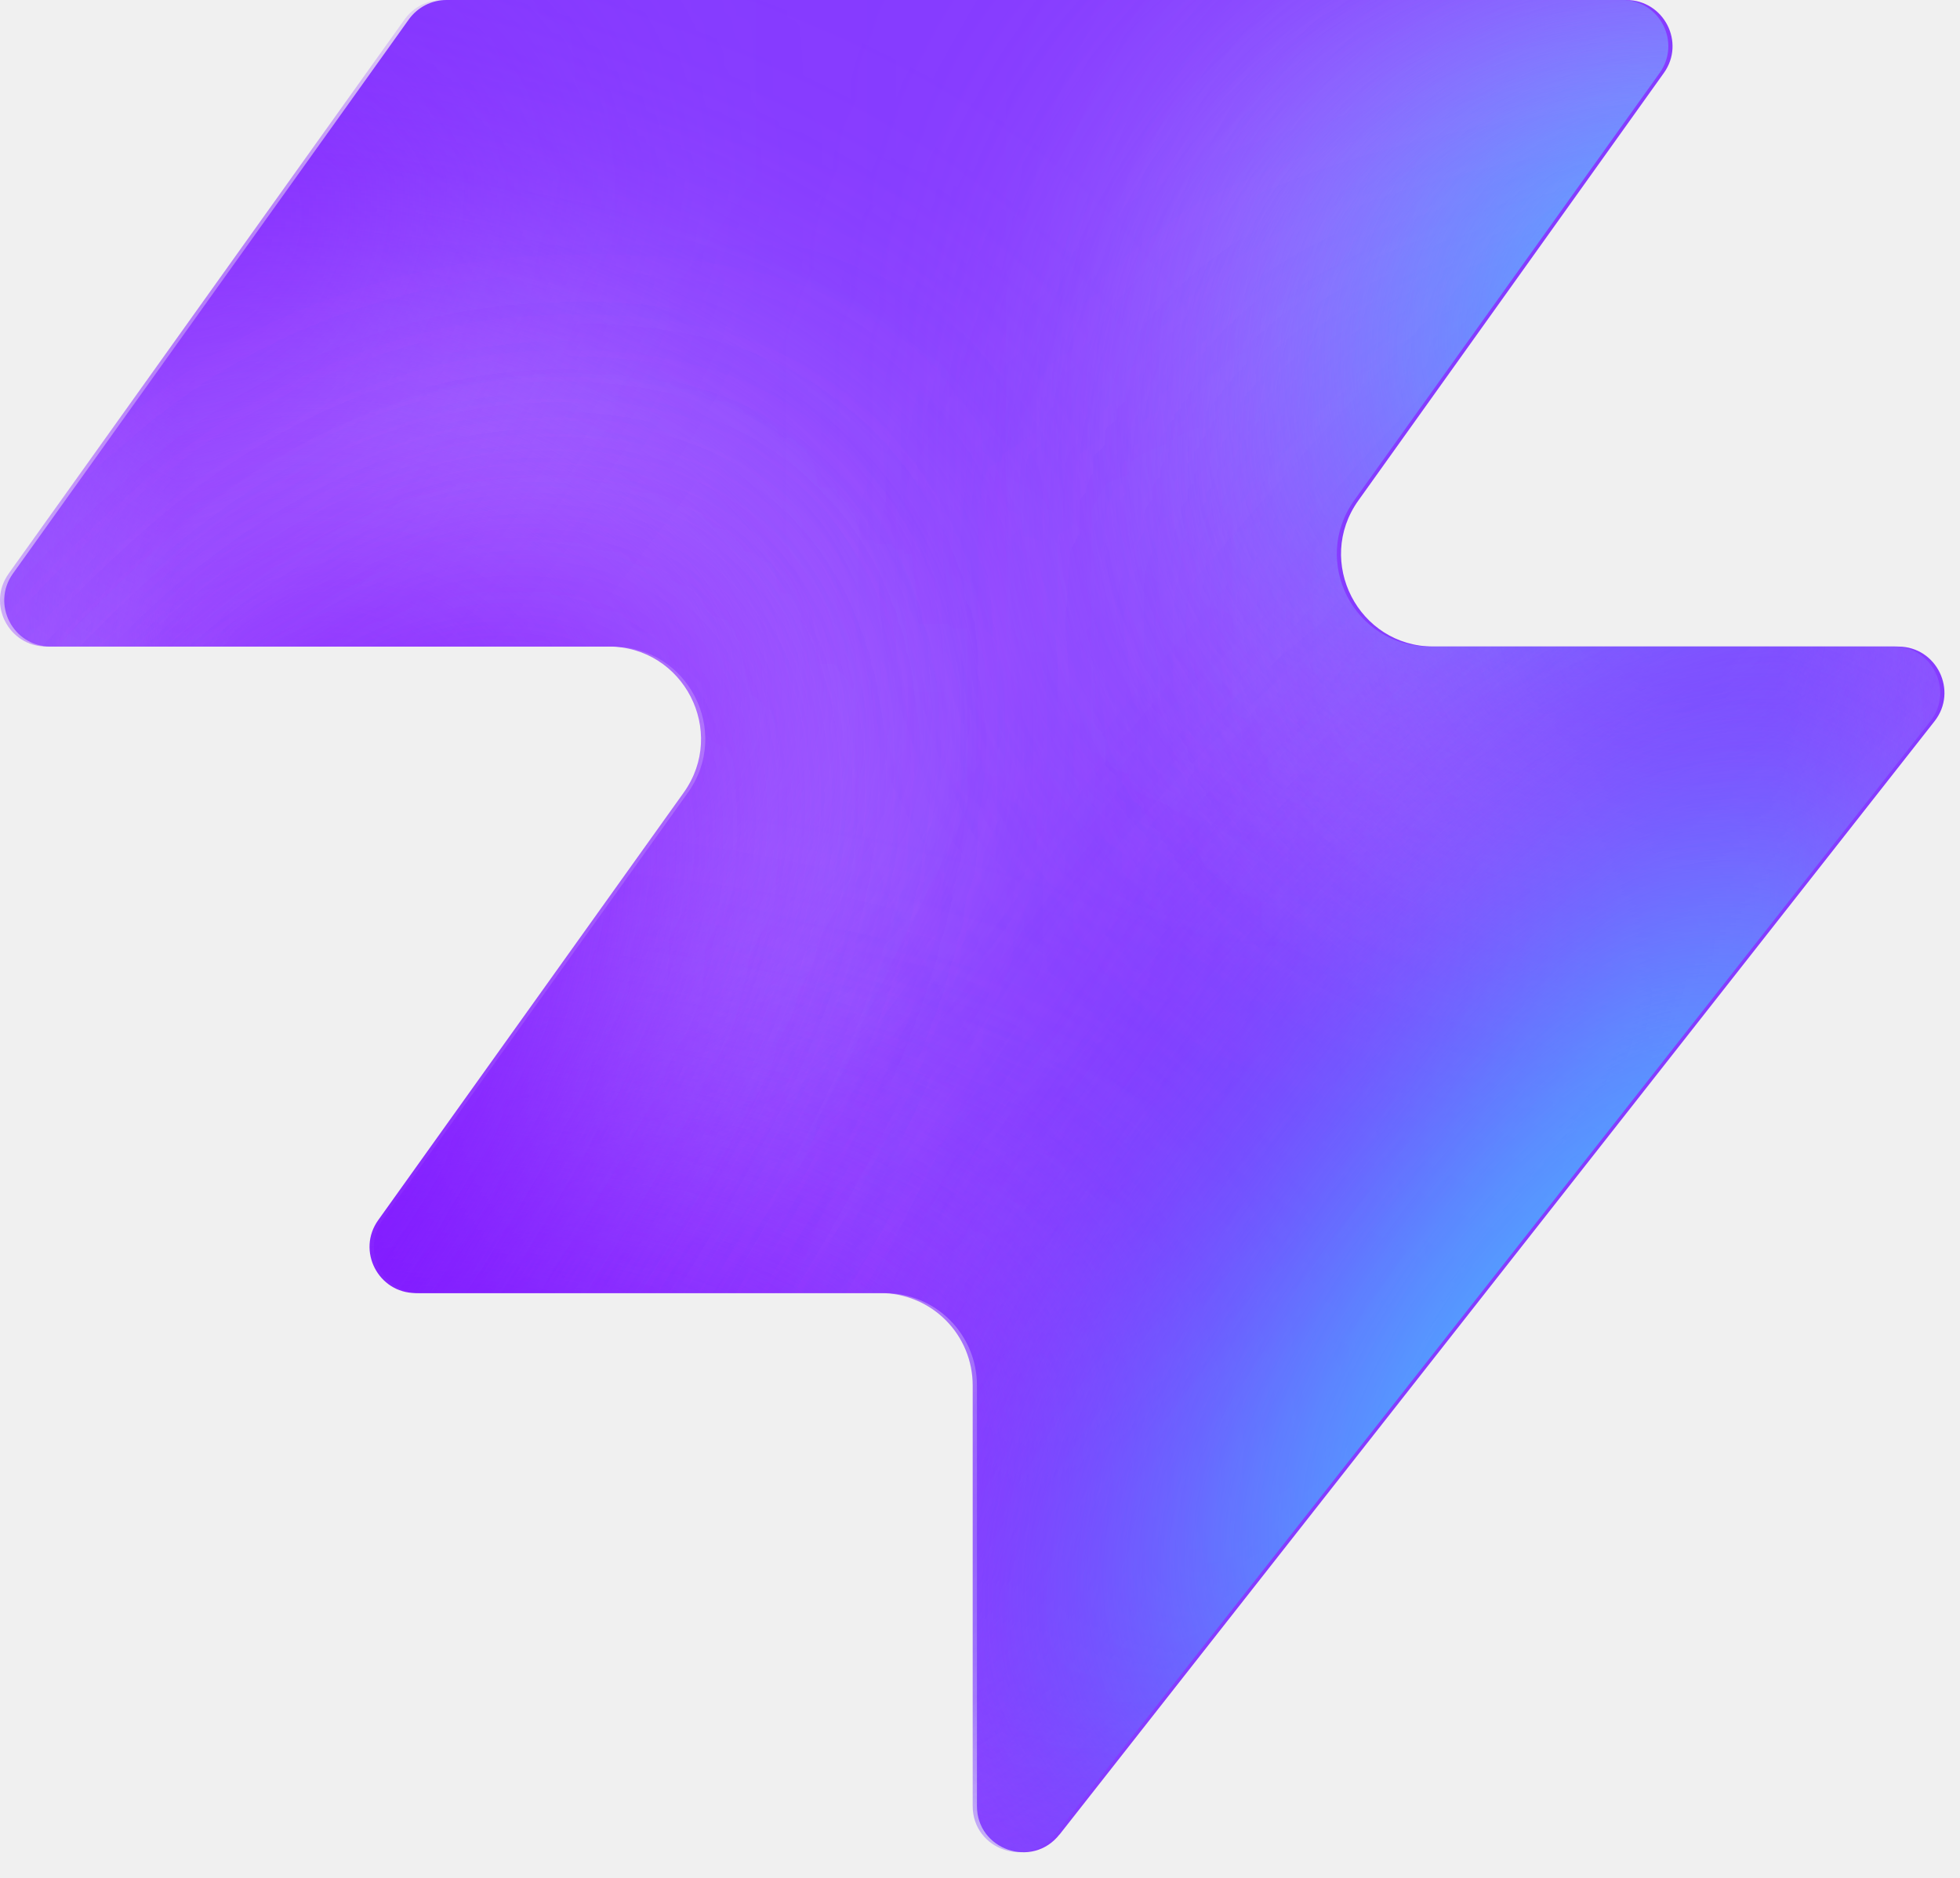
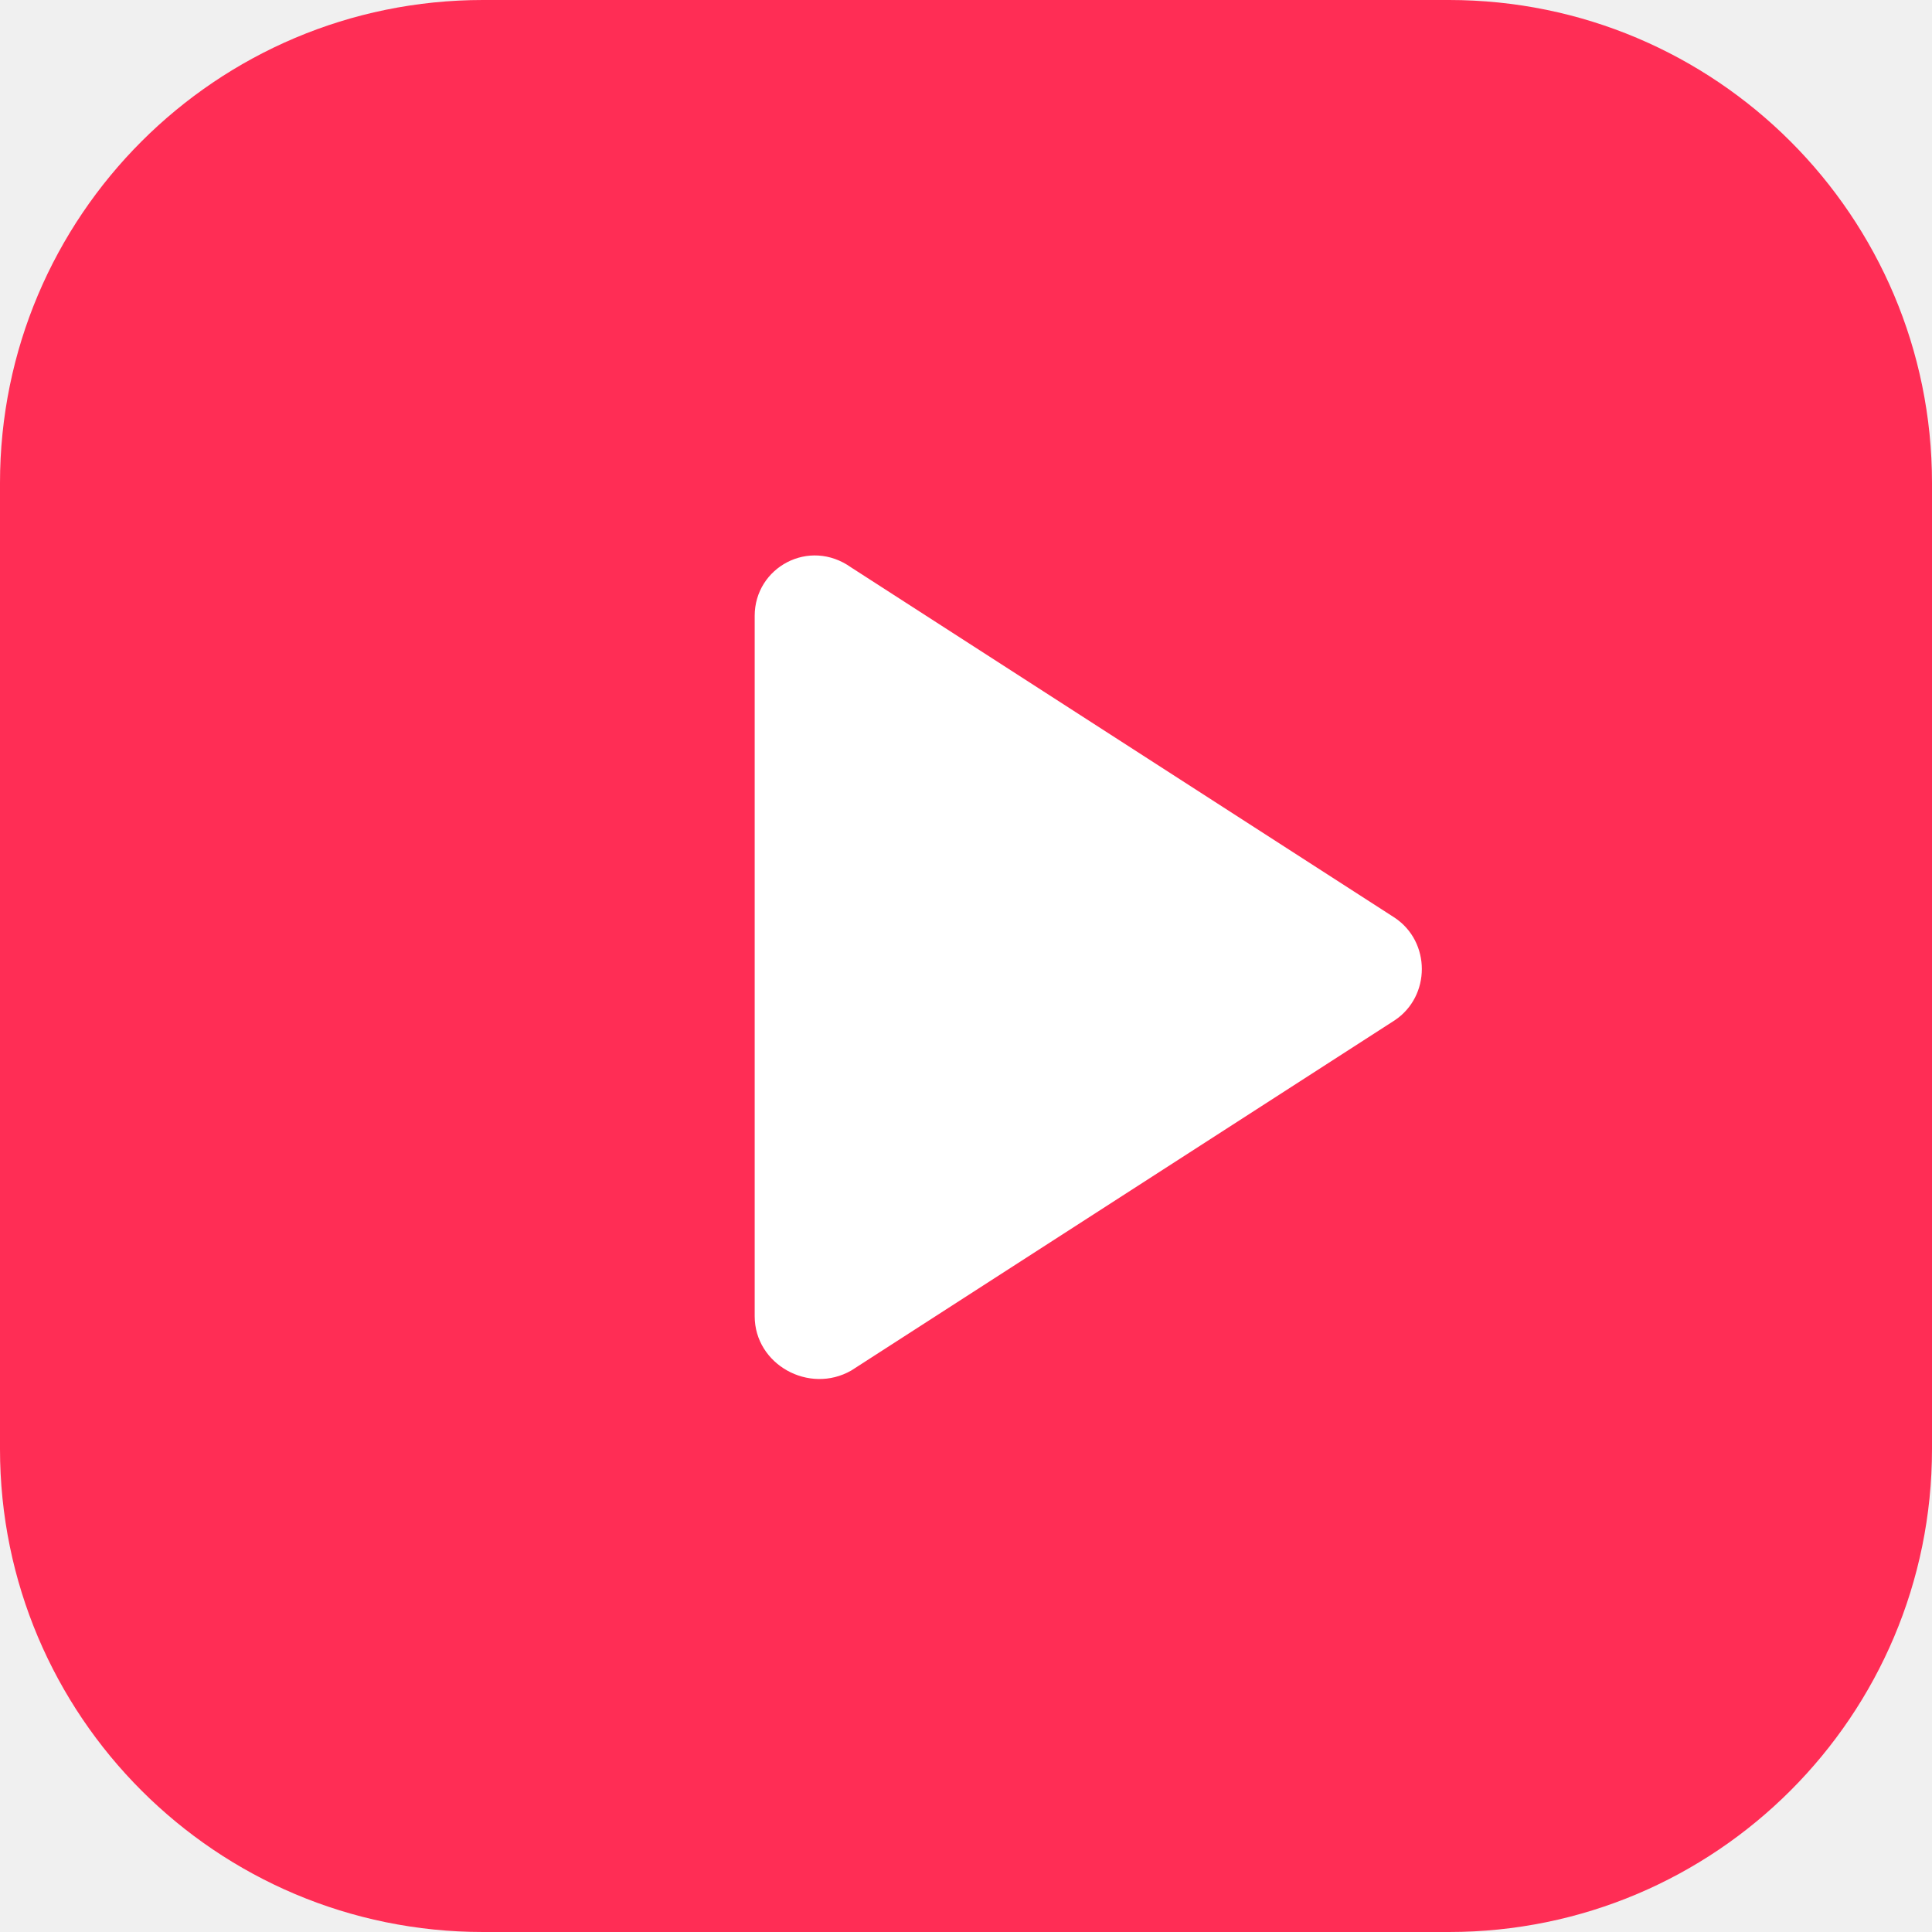
- <svg xmlns="http://www.w3.org/2000/svg" width="48" height="46" fill="none" viewBox="0 0 48 46">
-   <path fill="#863bff" d="M25.946 44.938c-.664.845-2.021.375-2.021-.698V33.937a2.26 2.26 0 0 0-2.262-2.262H10.287c-.92 0-1.456-1.04-.92-1.788l7.48-10.471c1.07-1.497 0-3.578-1.842-3.578H1.237c-.92 0-1.456-1.04-.92-1.788L10.013.474c.214-.297.556-.474.92-.474h28.894c.92 0 1.456 1.04.92 1.788l-7.48 10.471c-1.07 1.498 0 3.579 1.842 3.579h11.377c.943 0 1.473 1.088.89 1.83L25.947 44.94z" style="fill:#863bff;fill:color(display-p3 .525 .23 1);fill-opacity:1" />
-   <mask id="a" width="48" height="46" x="0" y="0" maskUnits="userSpaceOnUse" style="mask-type:alpha">
-     <path fill="#000" d="M25.842 44.938c-.664.844-2.021.375-2.021-.698V33.937a2.26 2.26 0 0 0-2.262-2.262H10.183c-.92 0-1.456-1.04-.92-1.788l7.48-10.471c1.07-1.498 0-3.579-1.842-3.579H1.133c-.92 0-1.456-1.04-.92-1.787L9.91.473c.214-.297.556-.474.92-.474h28.894c.92 0 1.456 1.04.92 1.788l-7.48 10.471c-1.07 1.498 0 3.578 1.842 3.578h11.377c.943 0 1.473 1.088.89 1.832L25.843 44.94z" style="fill:#000;fill-opacity:1" />
-   </mask>
-   <g mask="url(#a)">
-     <g filter="url(#b)">
-       <ellipse cx="5.508" cy="14.704" fill="#ede6ff" rx="5.508" ry="14.704" style="fill:#ede6ff;fill:color(display-p3 .927 .903 1);fill-opacity:1" transform="matrix(.00324 1 1 -.00324 -4.47 31.516)" />
-     </g>
-     <g filter="url(#c)">
-       <ellipse cx="10.399" cy="29.851" fill="#ede6ff" rx="10.399" ry="29.851" style="fill:#ede6ff;fill:color(display-p3 .927 .903 1);fill-opacity:1" transform="matrix(.00324 1 1 -.00324 -39.328 7.883)" />
-     </g>
-     <g filter="url(#d)">
-       <ellipse cx="5.508" cy="30.487" fill="#7e14ff" rx="5.508" ry="30.487" style="fill:#7e14ff;fill:color(display-p3 .492 .077 1);fill-opacity:1" transform="rotate(89.814 -25.913 -14.639)scale(1 -1)" />
-     </g>
-     <g filter="url(#e)">
-       <ellipse cx="5.508" cy="30.599" fill="#7e14ff" rx="5.508" ry="30.599" style="fill:#7e14ff;fill:color(display-p3 .492 .077 1);fill-opacity:1" transform="rotate(89.814 -32.644 -3.334)scale(1 -1)" />
-     </g>
-     <g filter="url(#f)">
-       <ellipse cx="5.508" cy="30.599" fill="#7e14ff" rx="5.508" ry="30.599" style="fill:#7e14ff;fill:color(display-p3 .492 .077 1);fill-opacity:1" transform="matrix(.00324 1 1 -.00324 -34.34 30.47)" />
-     </g>
-     <g filter="url(#g)">
-       <ellipse cx="14.072" cy="22.078" fill="#ede6ff" rx="14.072" ry="22.078" style="fill:#ede6ff;fill:color(display-p3 .927 .903 1);fill-opacity:1" transform="rotate(93.35 24.506 48.493)scale(-1 1)" />
-     </g>
-     <g filter="url(#h)">
-       <ellipse cx="3.47" cy="21.501" fill="#7e14ff" rx="3.47" ry="21.501" style="fill:#7e14ff;fill:color(display-p3 .492 .077 1);fill-opacity:1" transform="rotate(89.009 28.708 47.59)scale(-1 1)" />
-     </g>
-     <g filter="url(#i)">
-       <ellipse cx="3.47" cy="21.501" fill="#7e14ff" rx="3.47" ry="21.501" style="fill:#7e14ff;fill:color(display-p3 .492 .077 1);fill-opacity:1" transform="rotate(89.009 28.708 47.59)scale(-1 1)" />
-     </g>
-     <g filter="url(#j)">
-       <ellipse cx=".387" cy="8.972" fill="#7e14ff" rx="4.407" ry="29.108" style="fill:#7e14ff;fill:color(display-p3 .492 .077 1);fill-opacity:1" transform="rotate(39.51 .387 8.972)" />
-     </g>
-     <g filter="url(#k)">
-       <ellipse cx="47.523" cy="-6.092" fill="#7e14ff" rx="4.407" ry="29.108" style="fill:#7e14ff;fill:color(display-p3 .492 .077 1);fill-opacity:1" transform="rotate(37.892 47.523 -6.092)" />
-     </g>
-     <g filter="url(#l)">
-       <ellipse cx="41.412" cy="6.333" fill="#47bfff" rx="5.971" ry="9.665" style="fill:#47bfff;fill:color(display-p3 .28 .748 1);fill-opacity:1" transform="rotate(37.892 41.412 6.333)" />
-     </g>
-     <g filter="url(#m)">
-       <ellipse cx="-1.879" cy="38.332" fill="#7e14ff" rx="4.407" ry="29.108" style="fill:#7e14ff;fill:color(display-p3 .492 .077 1);fill-opacity:1" transform="rotate(37.892 -1.88 38.332)" />
-     </g>
-     <g filter="url(#n)">
-       <ellipse cx="-1.879" cy="38.332" fill="#7e14ff" rx="4.407" ry="29.108" style="fill:#7e14ff;fill:color(display-p3 .492 .077 1);fill-opacity:1" transform="rotate(37.892 -1.88 38.332)" />
-     </g>
-     <g filter="url(#o)">
-       <ellipse cx="35.651" cy="29.907" fill="#7e14ff" rx="4.407" ry="29.108" style="fill:#7e14ff;fill:color(display-p3 .492 .077 1);fill-opacity:1" transform="rotate(37.892 35.651 29.907)" />
-     </g>
-     <g filter="url(#p)">
-       <ellipse cx="38.418" cy="32.4" fill="#47bfff" rx="5.971" ry="15.297" style="fill:#47bfff;fill:color(display-p3 .28 .748 1);fill-opacity:1" transform="rotate(37.892 38.418 32.4)" />
-     </g>
-   </g>
-   <defs>
-     <filter id="b" width="60.045" height="41.654" x="-19.77" y="16.149" color-interpolation-filters="sRGB" filterUnits="userSpaceOnUse">
-       <feFlood flood-opacity="0" result="BackgroundImageFix" />
-       <feBlend in="SourceGraphic" in2="BackgroundImageFix" result="shape" />
-       <feGaussianBlur result="effect1_foregroundBlur_2002_17158" stdDeviation="7.659" />
-     </filter>
-     <filter id="c" width="90.34" height="51.437" x="-54.613" y="-7.533" color-interpolation-filters="sRGB" filterUnits="userSpaceOnUse">
-       <feFlood flood-opacity="0" result="BackgroundImageFix" />
-       <feBlend in="SourceGraphic" in2="BackgroundImageFix" result="shape" />
-       <feGaussianBlur result="effect1_foregroundBlur_2002_17158" stdDeviation="7.659" />
-     </filter>
-     <filter id="d" width="79.355" height="29.4" x="-49.64" y="2.03" color-interpolation-filters="sRGB" filterUnits="userSpaceOnUse">
-       <feFlood flood-opacity="0" result="BackgroundImageFix" />
-       <feBlend in="SourceGraphic" in2="BackgroundImageFix" result="shape" />
-       <feGaussianBlur result="effect1_foregroundBlur_2002_17158" stdDeviation="4.596" />
-     </filter>
-     <filter id="e" width="79.579" height="29.4" x="-45.045" y="20.029" color-interpolation-filters="sRGB" filterUnits="userSpaceOnUse">
-       <feFlood flood-opacity="0" result="BackgroundImageFix" />
-       <feBlend in="SourceGraphic" in2="BackgroundImageFix" result="shape" />
-       <feGaussianBlur result="effect1_foregroundBlur_2002_17158" stdDeviation="4.596" />
-     </filter>
-     <filter id="f" width="79.579" height="29.4" x="-43.513" y="21.178" color-interpolation-filters="sRGB" filterUnits="userSpaceOnUse">
-       <feFlood flood-opacity="0" result="BackgroundImageFix" />
-       <feBlend in="SourceGraphic" in2="BackgroundImageFix" result="shape" />
-       <feGaussianBlur result="effect1_foregroundBlur_2002_17158" stdDeviation="4.596" />
-     </filter>
-     <filter id="g" width="74.749" height="58.852" x="15.756" y="-17.901" color-interpolation-filters="sRGB" filterUnits="userSpaceOnUse">
-       <feFlood flood-opacity="0" result="BackgroundImageFix" />
-       <feBlend in="SourceGraphic" in2="BackgroundImageFix" result="shape" />
-       <feGaussianBlur result="effect1_foregroundBlur_2002_17158" stdDeviation="7.659" />
-     </filter>
-     <filter id="h" width="61.377" height="25.362" x="23.548" y="2.284" color-interpolation-filters="sRGB" filterUnits="userSpaceOnUse">
-       <feFlood flood-opacity="0" result="BackgroundImageFix" />
-       <feBlend in="SourceGraphic" in2="BackgroundImageFix" result="shape" />
-       <feGaussianBlur result="effect1_foregroundBlur_2002_17158" stdDeviation="4.596" />
-     </filter>
-     <filter id="i" width="61.377" height="25.362" x="23.548" y="2.284" color-interpolation-filters="sRGB" filterUnits="userSpaceOnUse">
-       <feFlood flood-opacity="0" result="BackgroundImageFix" />
-       <feBlend in="SourceGraphic" in2="BackgroundImageFix" result="shape" />
-       <feGaussianBlur result="effect1_foregroundBlur_2002_17158" stdDeviation="4.596" />
-     </filter>
-     <filter id="j" width="56.045" height="63.649" x="-27.636" y="-22.853" color-interpolation-filters="sRGB" filterUnits="userSpaceOnUse">
-       <feFlood flood-opacity="0" result="BackgroundImageFix" />
-       <feBlend in="SourceGraphic" in2="BackgroundImageFix" result="shape" />
-       <feGaussianBlur result="effect1_foregroundBlur_2002_17158" stdDeviation="4.596" />
-     </filter>
-     <filter id="k" width="54.814" height="64.646" x="20.116" y="-38.415" color-interpolation-filters="sRGB" filterUnits="userSpaceOnUse">
-       <feFlood flood-opacity="0" result="BackgroundImageFix" />
-       <feBlend in="SourceGraphic" in2="BackgroundImageFix" result="shape" />
-       <feGaussianBlur result="effect1_foregroundBlur_2002_17158" stdDeviation="4.596" />
-     </filter>
-     <filter id="l" width="33.541" height="35.313" x="24.641" y="-11.323" color-interpolation-filters="sRGB" filterUnits="userSpaceOnUse">
-       <feFlood flood-opacity="0" result="BackgroundImageFix" />
-       <feBlend in="SourceGraphic" in2="BackgroundImageFix" result="shape" />
-       <feGaussianBlur result="effect1_foregroundBlur_2002_17158" stdDeviation="4.596" />
-     </filter>
-     <filter id="m" width="54.814" height="64.646" x="-29.286" y="6.009" color-interpolation-filters="sRGB" filterUnits="userSpaceOnUse">
-       <feFlood flood-opacity="0" result="BackgroundImageFix" />
-       <feBlend in="SourceGraphic" in2="BackgroundImageFix" result="shape" />
-       <feGaussianBlur result="effect1_foregroundBlur_2002_17158" stdDeviation="4.596" />
-     </filter>
-     <filter id="n" width="54.814" height="64.646" x="-29.286" y="6.009" color-interpolation-filters="sRGB" filterUnits="userSpaceOnUse">
-       <feFlood flood-opacity="0" result="BackgroundImageFix" />
-       <feBlend in="SourceGraphic" in2="BackgroundImageFix" result="shape" />
-       <feGaussianBlur result="effect1_foregroundBlur_2002_17158" stdDeviation="4.596" />
-     </filter>
-     <filter id="o" width="54.814" height="64.646" x="8.244" y="-2.416" color-interpolation-filters="sRGB" filterUnits="userSpaceOnUse">
-       <feFlood flood-opacity="0" result="BackgroundImageFix" />
-       <feBlend in="SourceGraphic" in2="BackgroundImageFix" result="shape" />
-       <feGaussianBlur result="effect1_foregroundBlur_2002_17158" stdDeviation="4.596" />
-     </filter>
-     <filter id="p" width="39.409" height="43.623" x="18.713" y="10.588" color-interpolation-filters="sRGB" filterUnits="userSpaceOnUse">
-       <feFlood flood-opacity="0" result="BackgroundImageFix" />
-       <feBlend in="SourceGraphic" in2="BackgroundImageFix" result="shape" />
-       <feGaussianBlur result="effect1_foregroundBlur_2002_17158" stdDeviation="4.596" />
-     </filter>
-   </defs>
+ <svg xmlns="http://www.w3.org/2000/svg" viewBox="0 0 32 32">
+   <rect width="32" height="32" rx="8" fill="#ff2d55" />
+   <path d="M12.5 10.2v11.6c0 .8.9 1.3 1.6.9l9-5.8c.6-.4.6-1.3 0-1.7l-9-5.8c-.7-.5-1.6 0-1.6.8z" fill="#fff" />
</svg>
